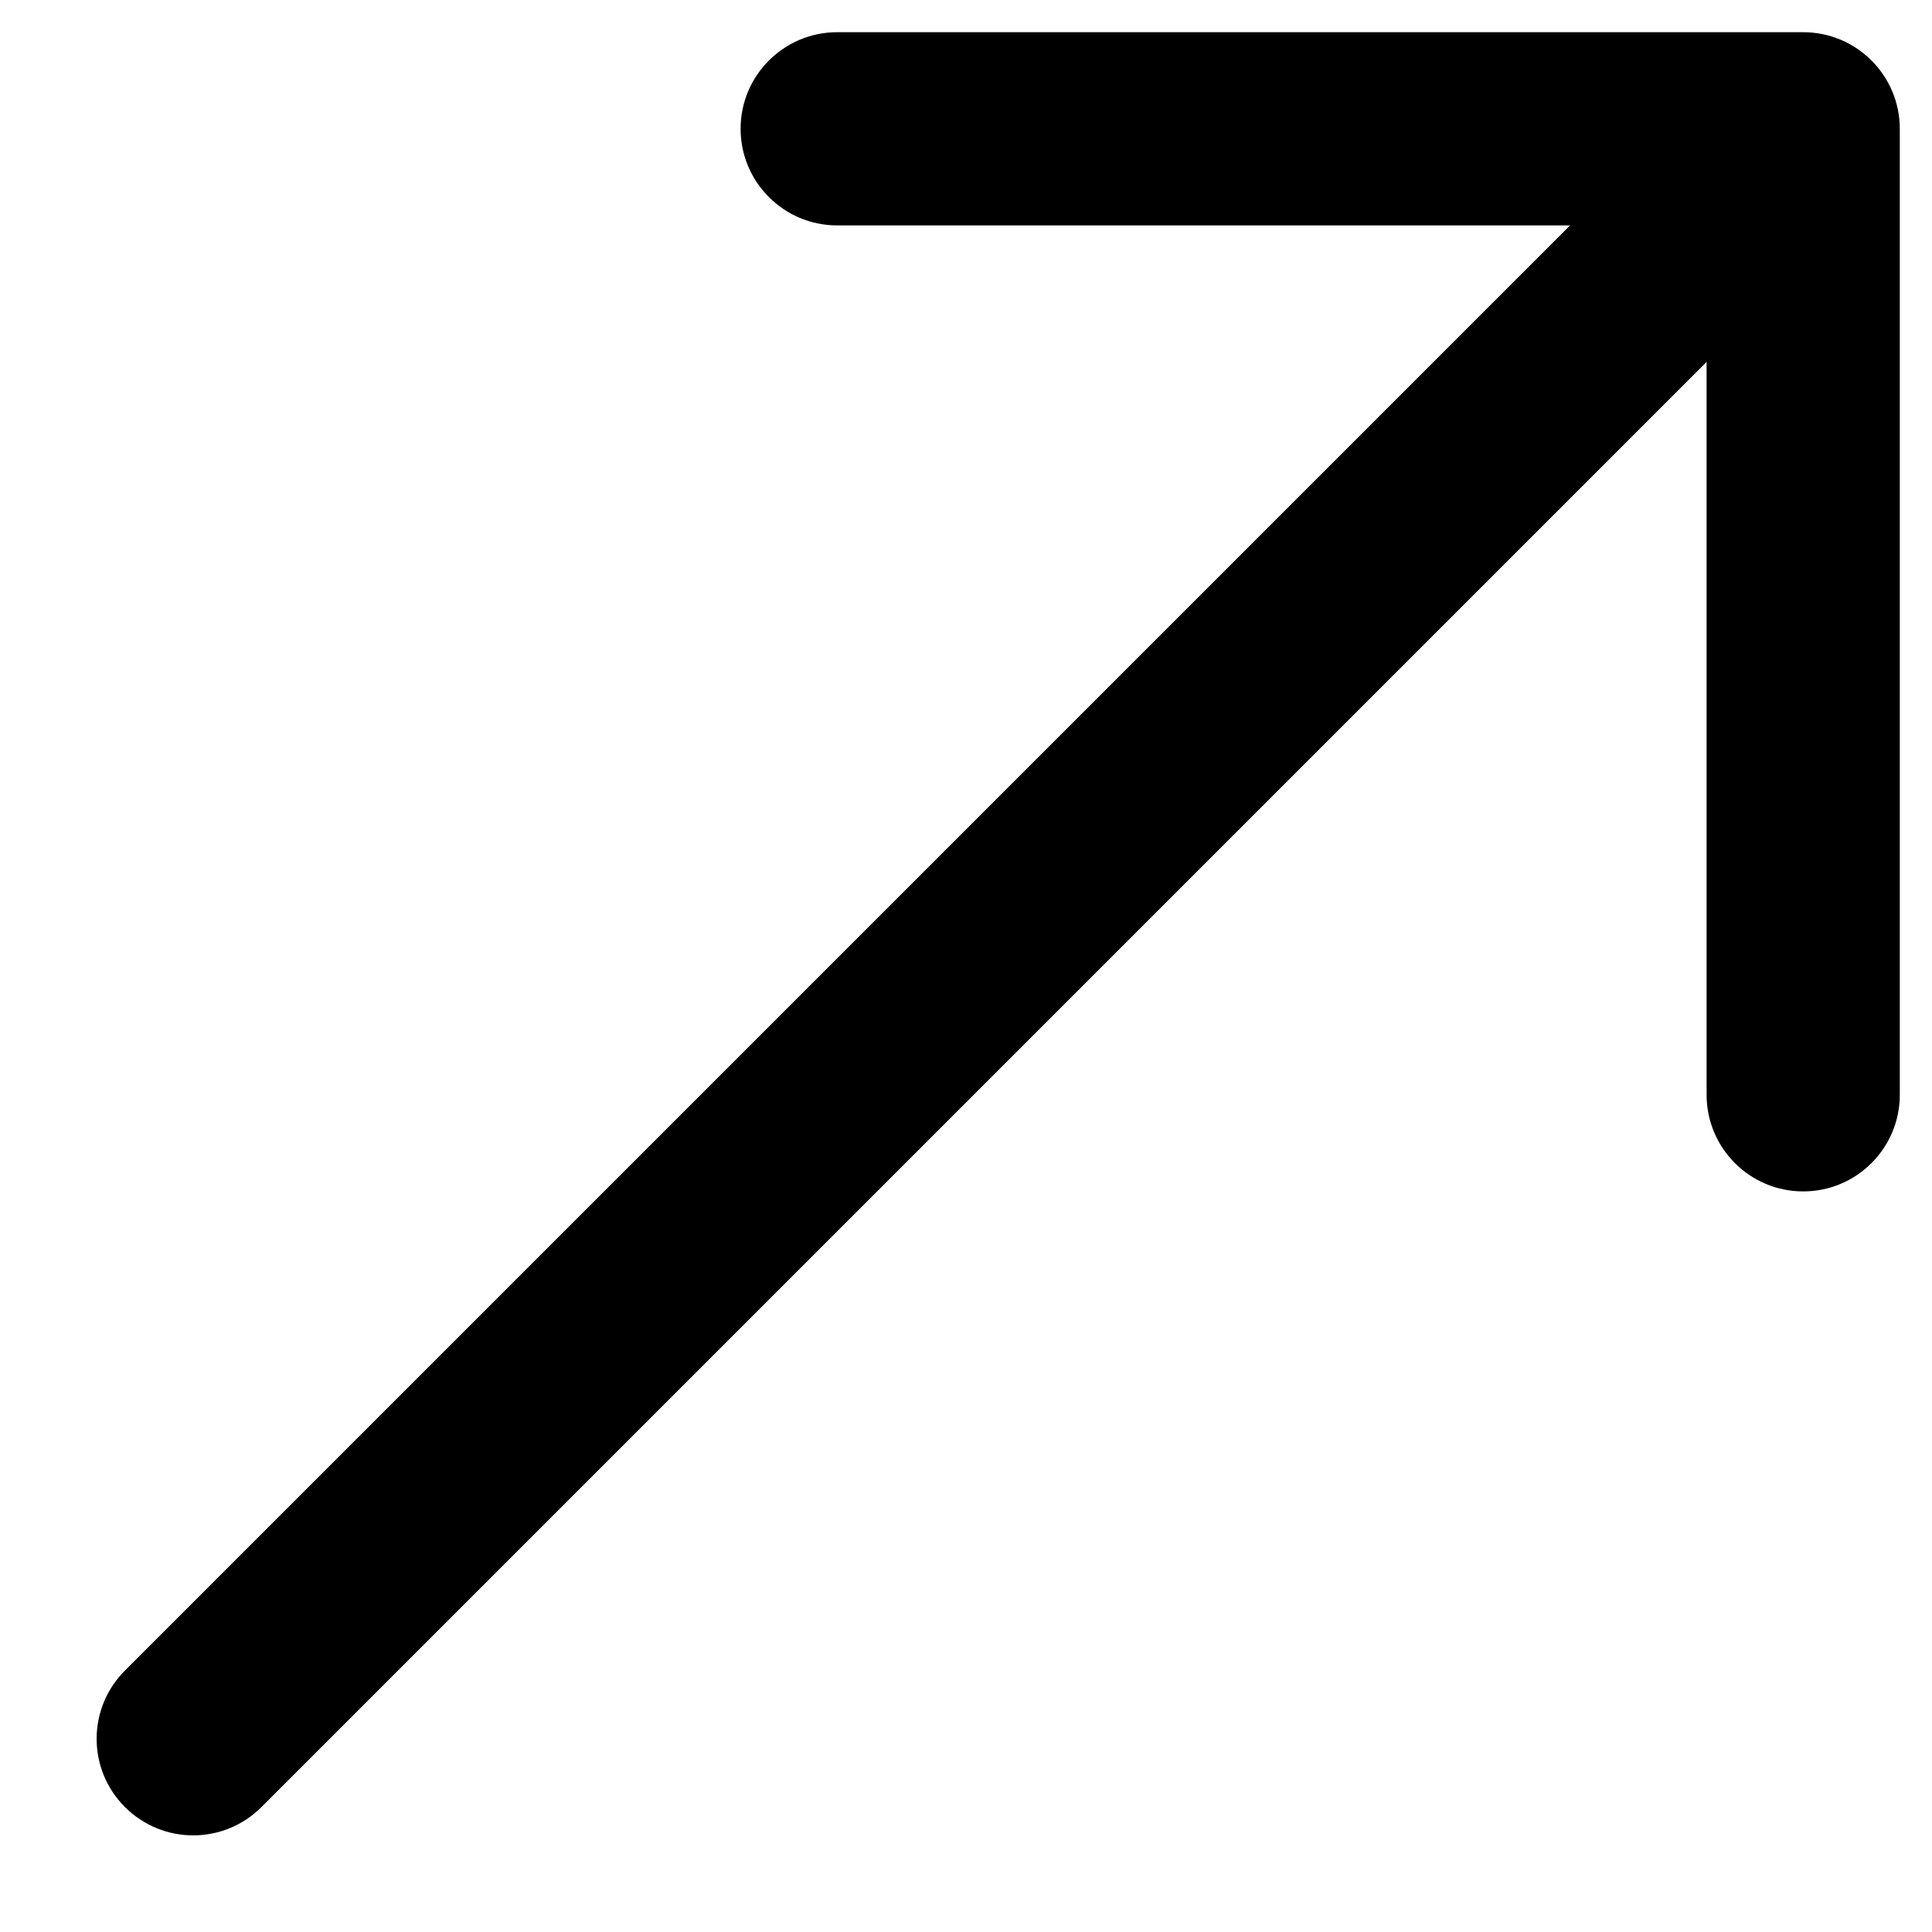
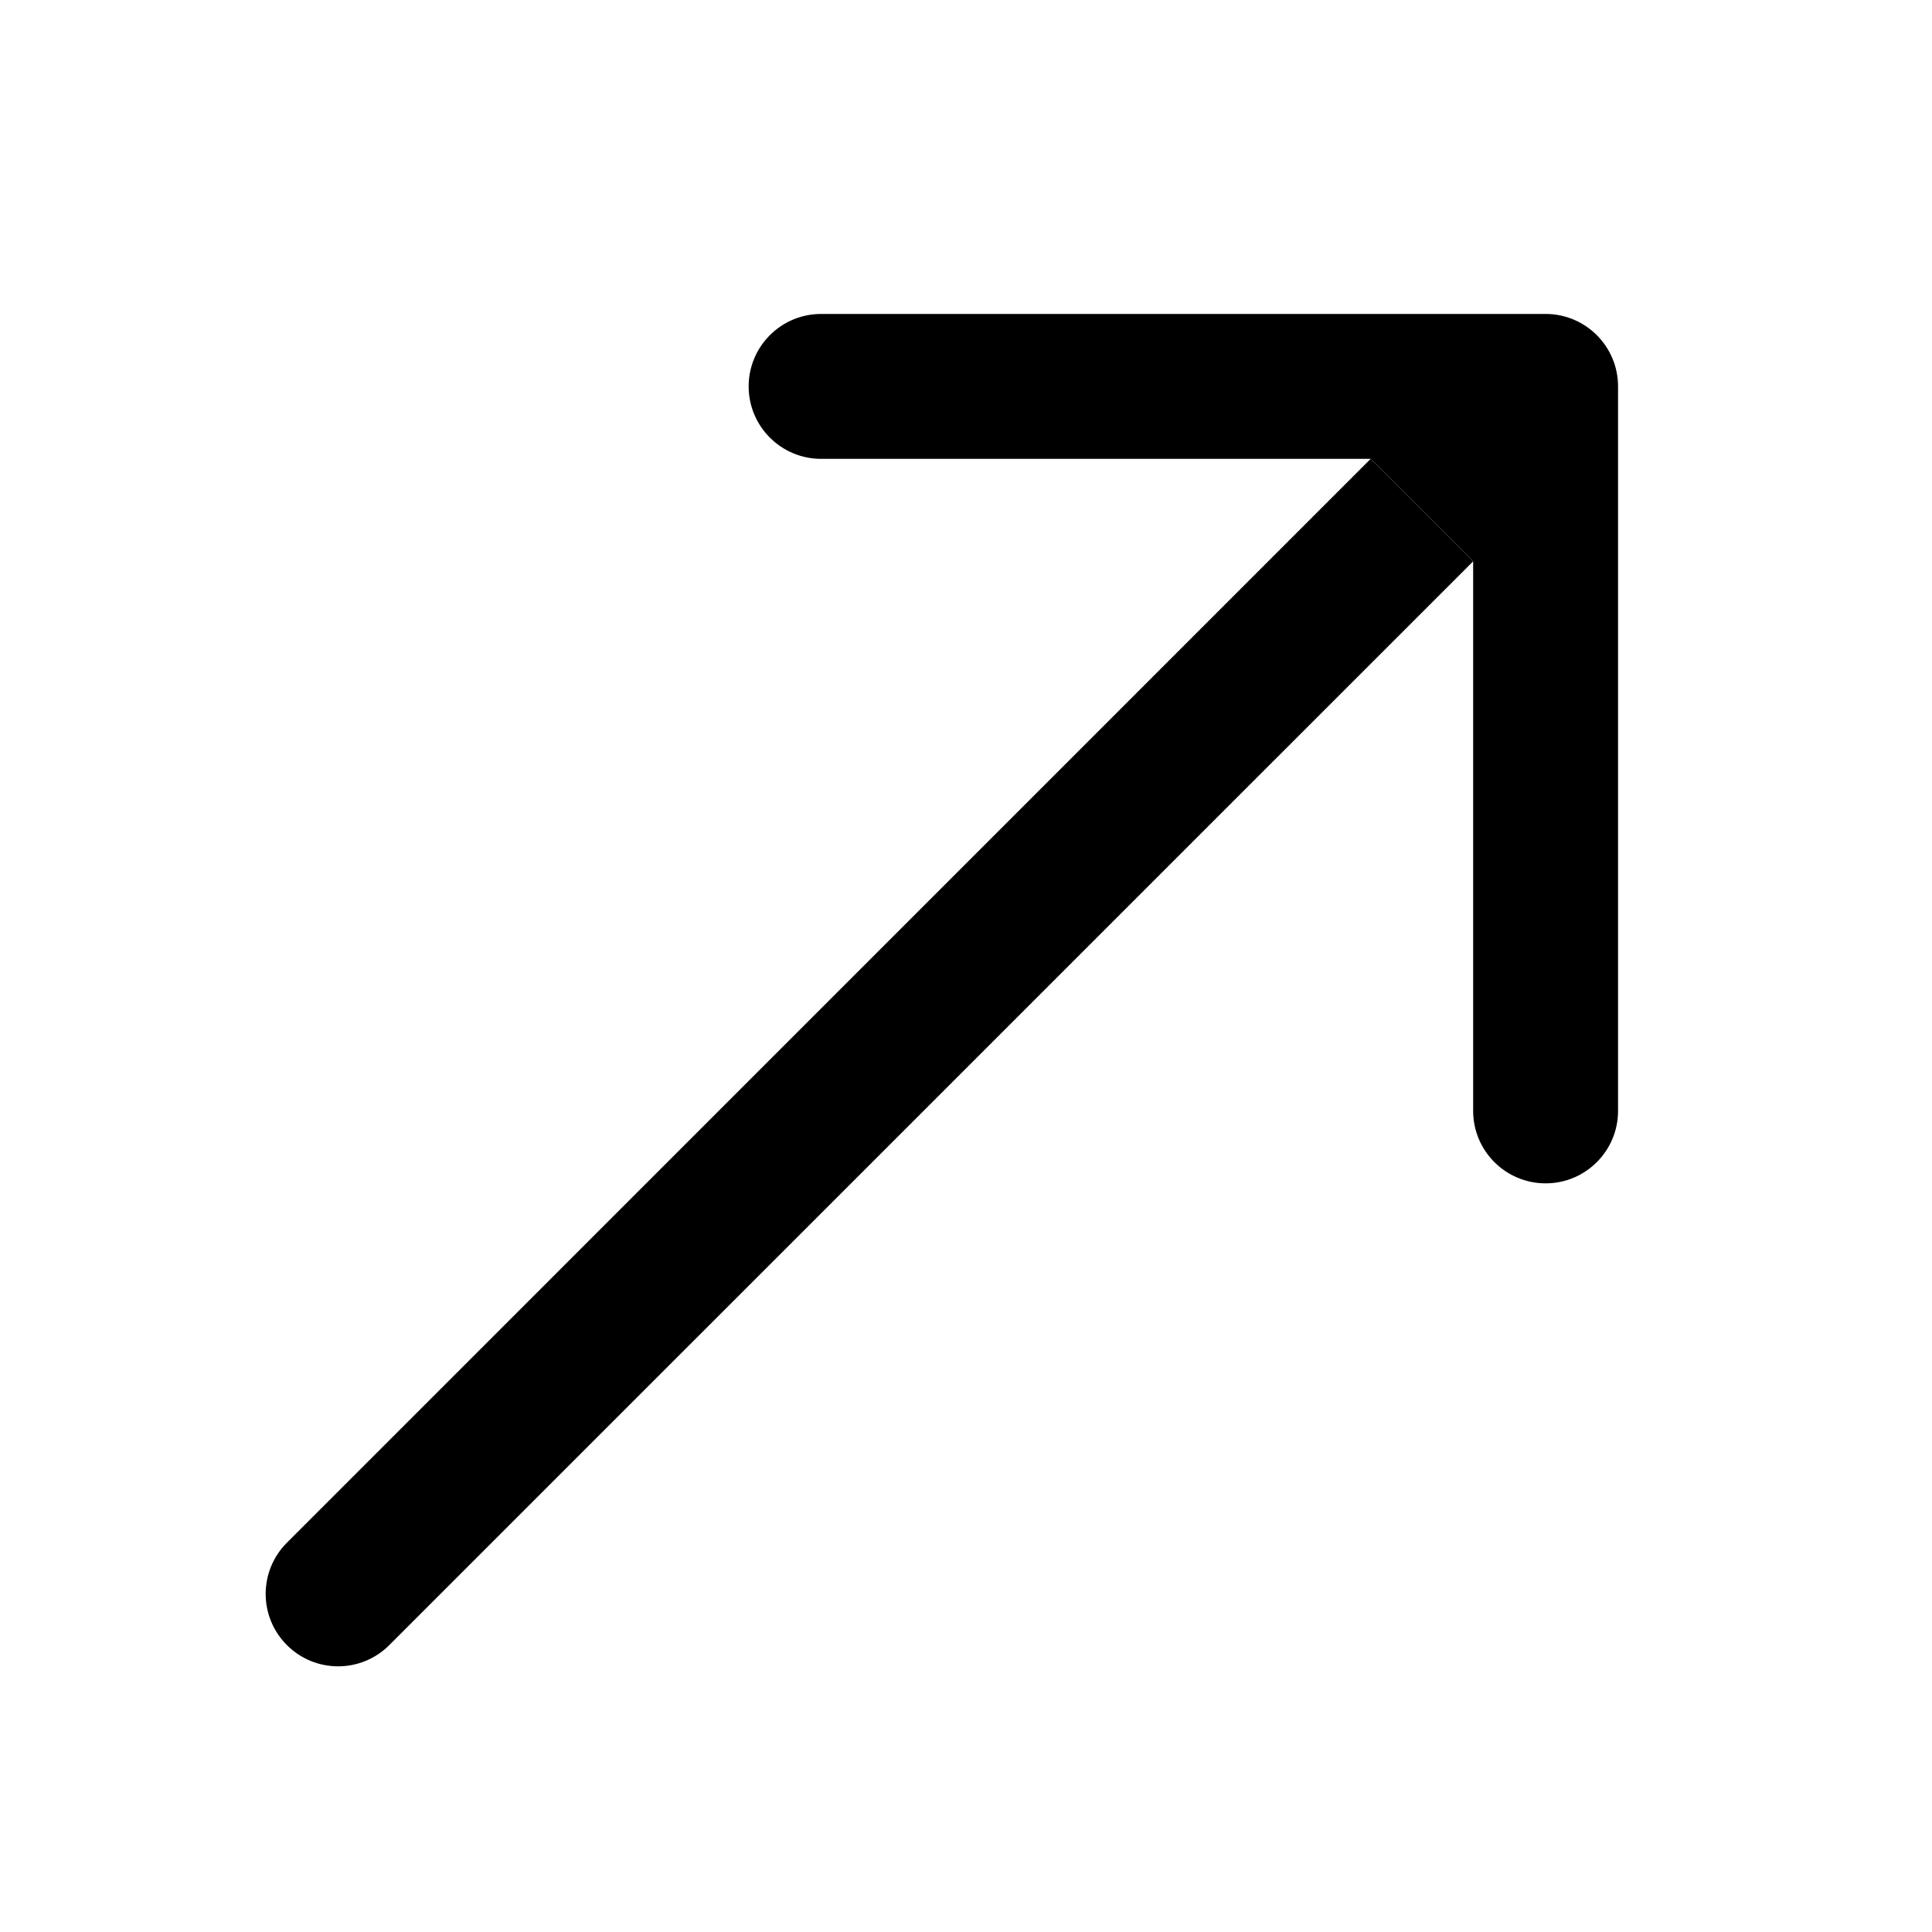
- <svg xmlns="http://www.w3.org/2000/svg" width="20" height="20" viewBox="0 0 15 15" fill="none">
-   <path fill-rule="evenodd" clip-rule="evenodd" d="M14.03 0.97C14.323 1.263 14.323 1.737 14.03 2.03L2.03 14.03C1.737 14.323 1.263 14.323 0.97 14.03C0.677 13.737 0.677 13.263 0.97 12.97L12.97 0.97C13.263 0.677 13.737 0.677 14.03 0.97Z" fill="currentColor" />
-   <path fill-rule="evenodd" clip-rule="evenodd" d="M5.75 1C5.75 0.586 6.086 0.25 6.5 0.25H14C14.414 0.25 14.75 0.586 14.75 1V8.5C14.75 8.914 14.414 9.25 14 9.25C13.586 9.25 13.25 8.914 13.25 8.5V1.75H6.5C6.086 1.75 5.75 1.414 5.75 1Z" fill="currentColor" />
+ <svg xmlns="http://www.w3.org/2000/svg" width="20" height="20" viewBox="0 0 20 20" fill="none">
+   <path fill-rule="evenodd" clip-rule="evenodd" d="M15.25 5.811L4.03 17.03C3.737 17.323 3.263 17.323 2.97 17.03C2.677 16.737 2.677 16.263 2.97 15.97L14.189 4.75L15.25 5.811Z" fill="currentColor" />
+   <path fill-rule="evenodd" clip-rule="evenodd" d="M7.75 4C7.75 3.586 8.086 3.25 8.5 3.25H16C16.414 3.25 16.75 3.586 16.75 4V11.5C16.75 11.914 16.414 12.25 16 12.25C15.586 12.25 15.25 11.914 15.25 11.5V5.811L14.189 4.75H8.5C8.086 4.75 7.75 4.414 7.75 4Z" fill="currentColor" />
</svg>
